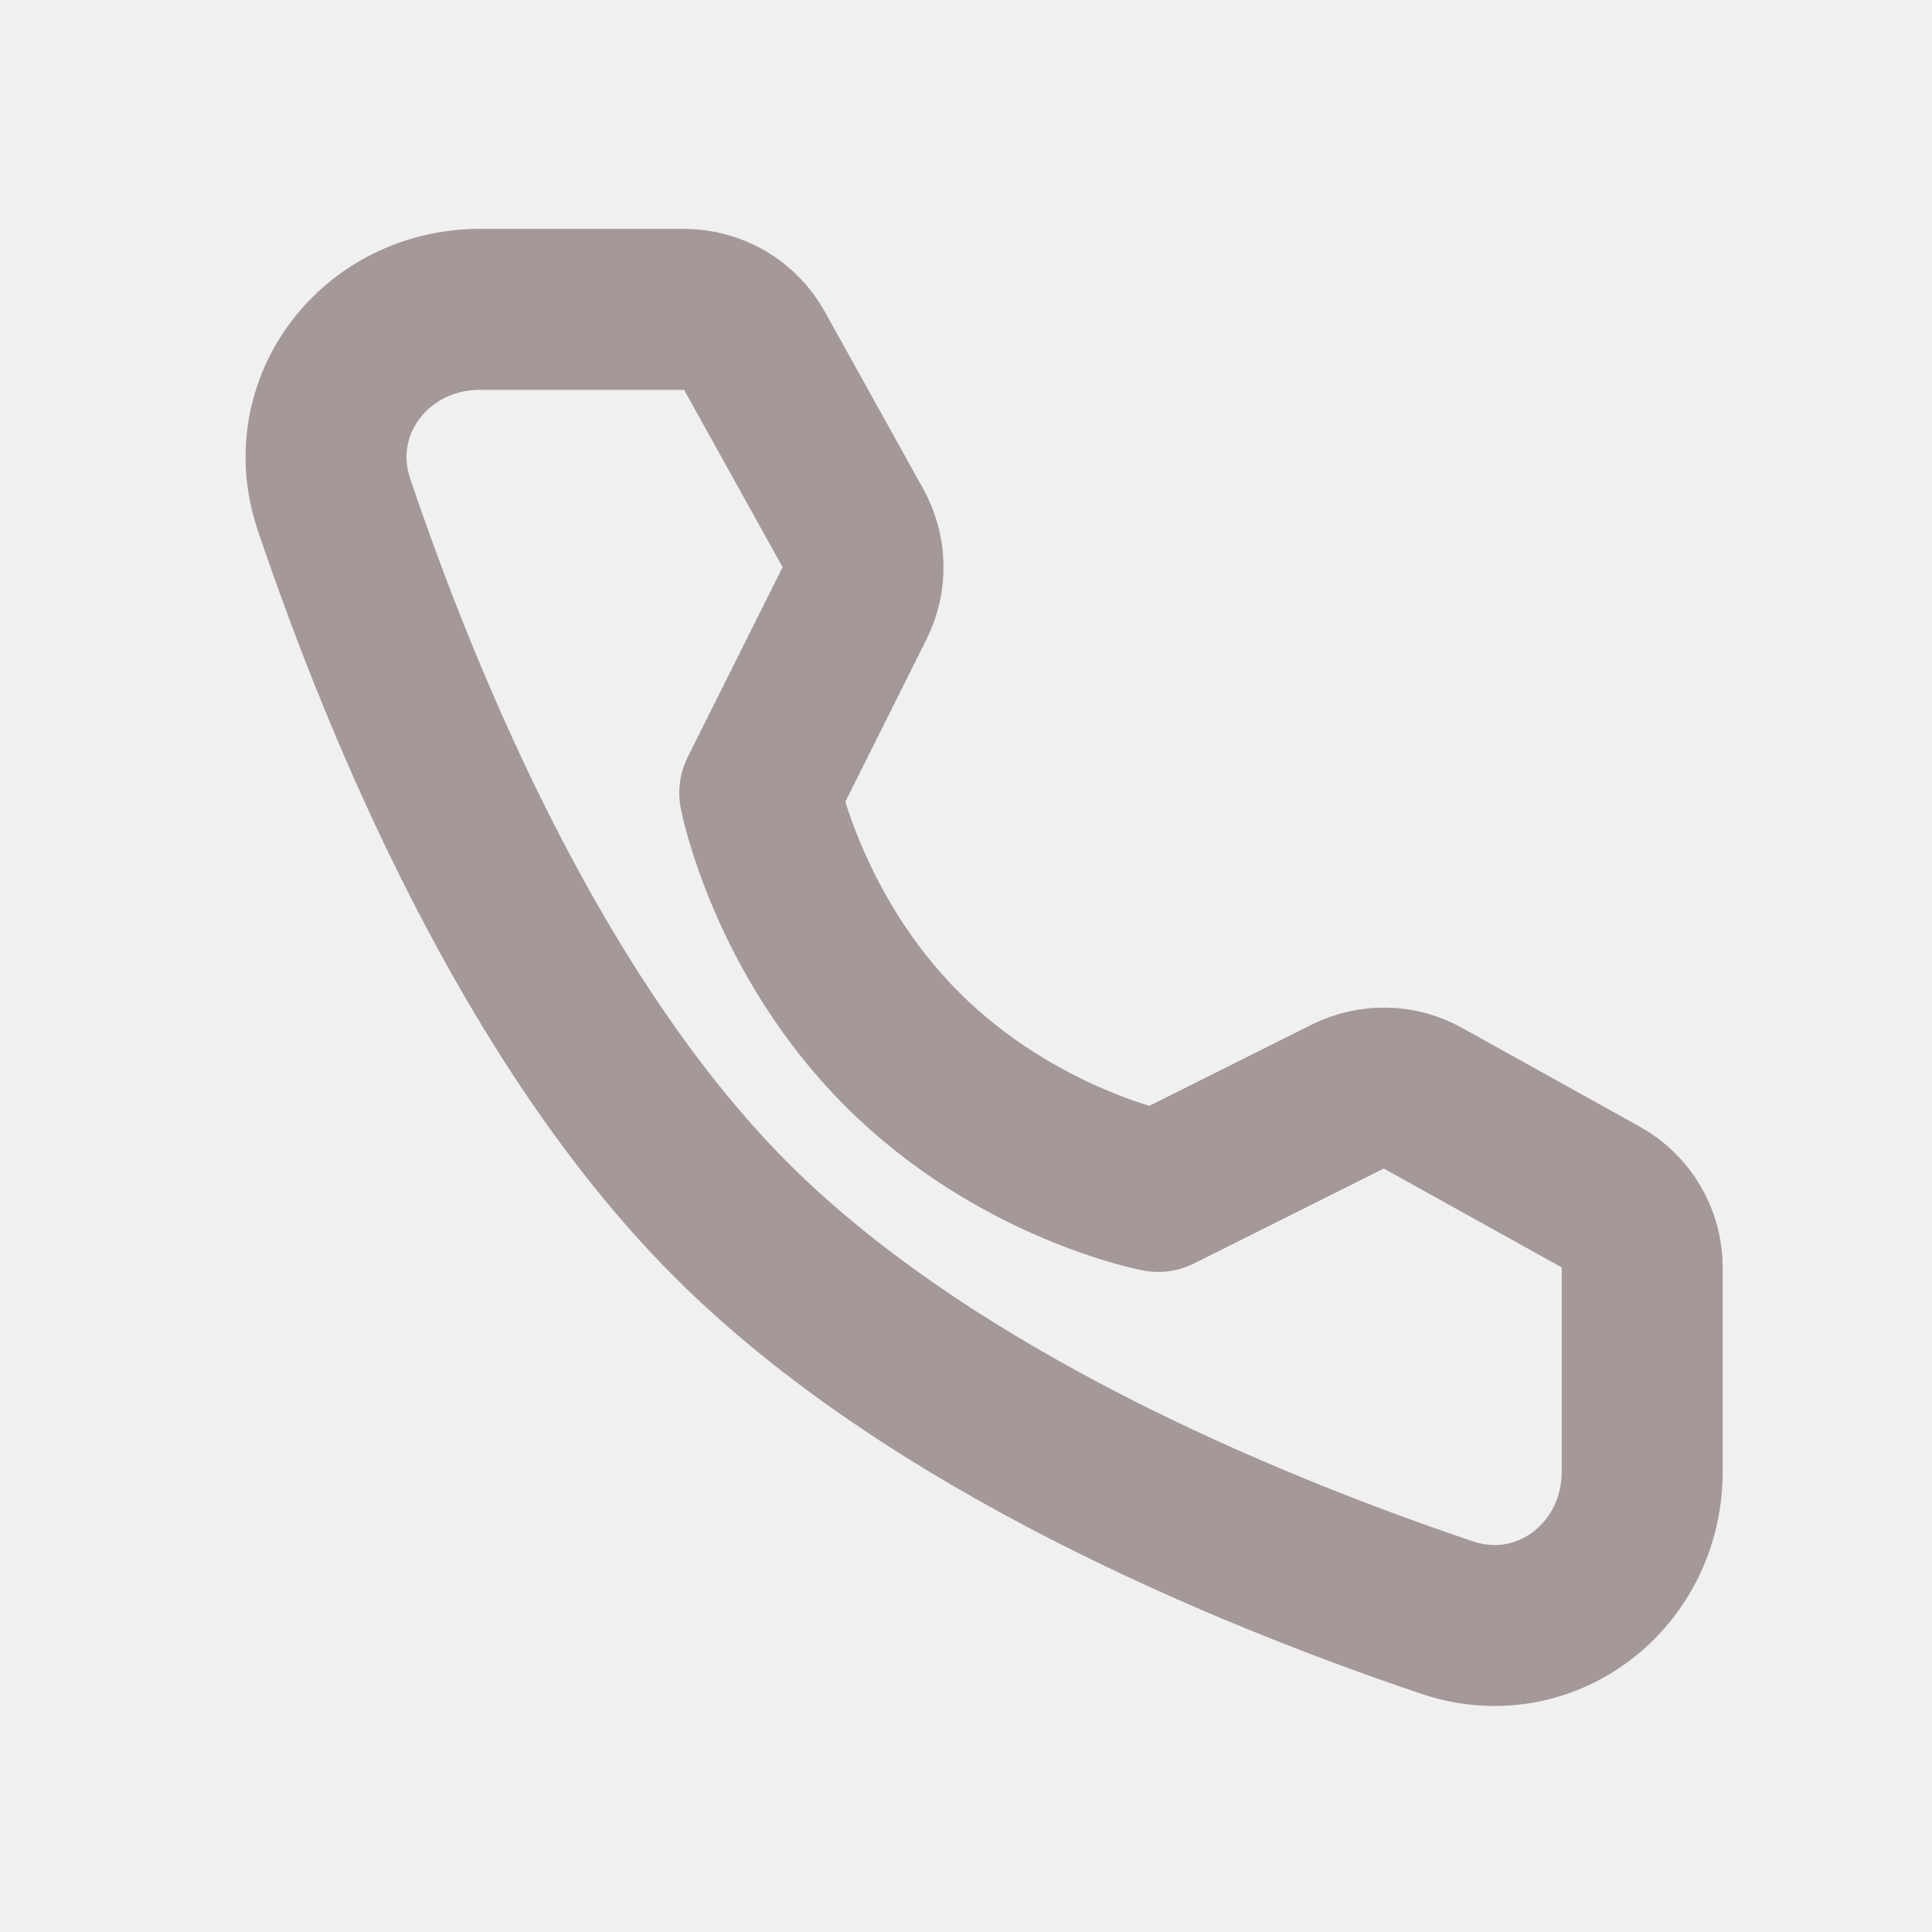
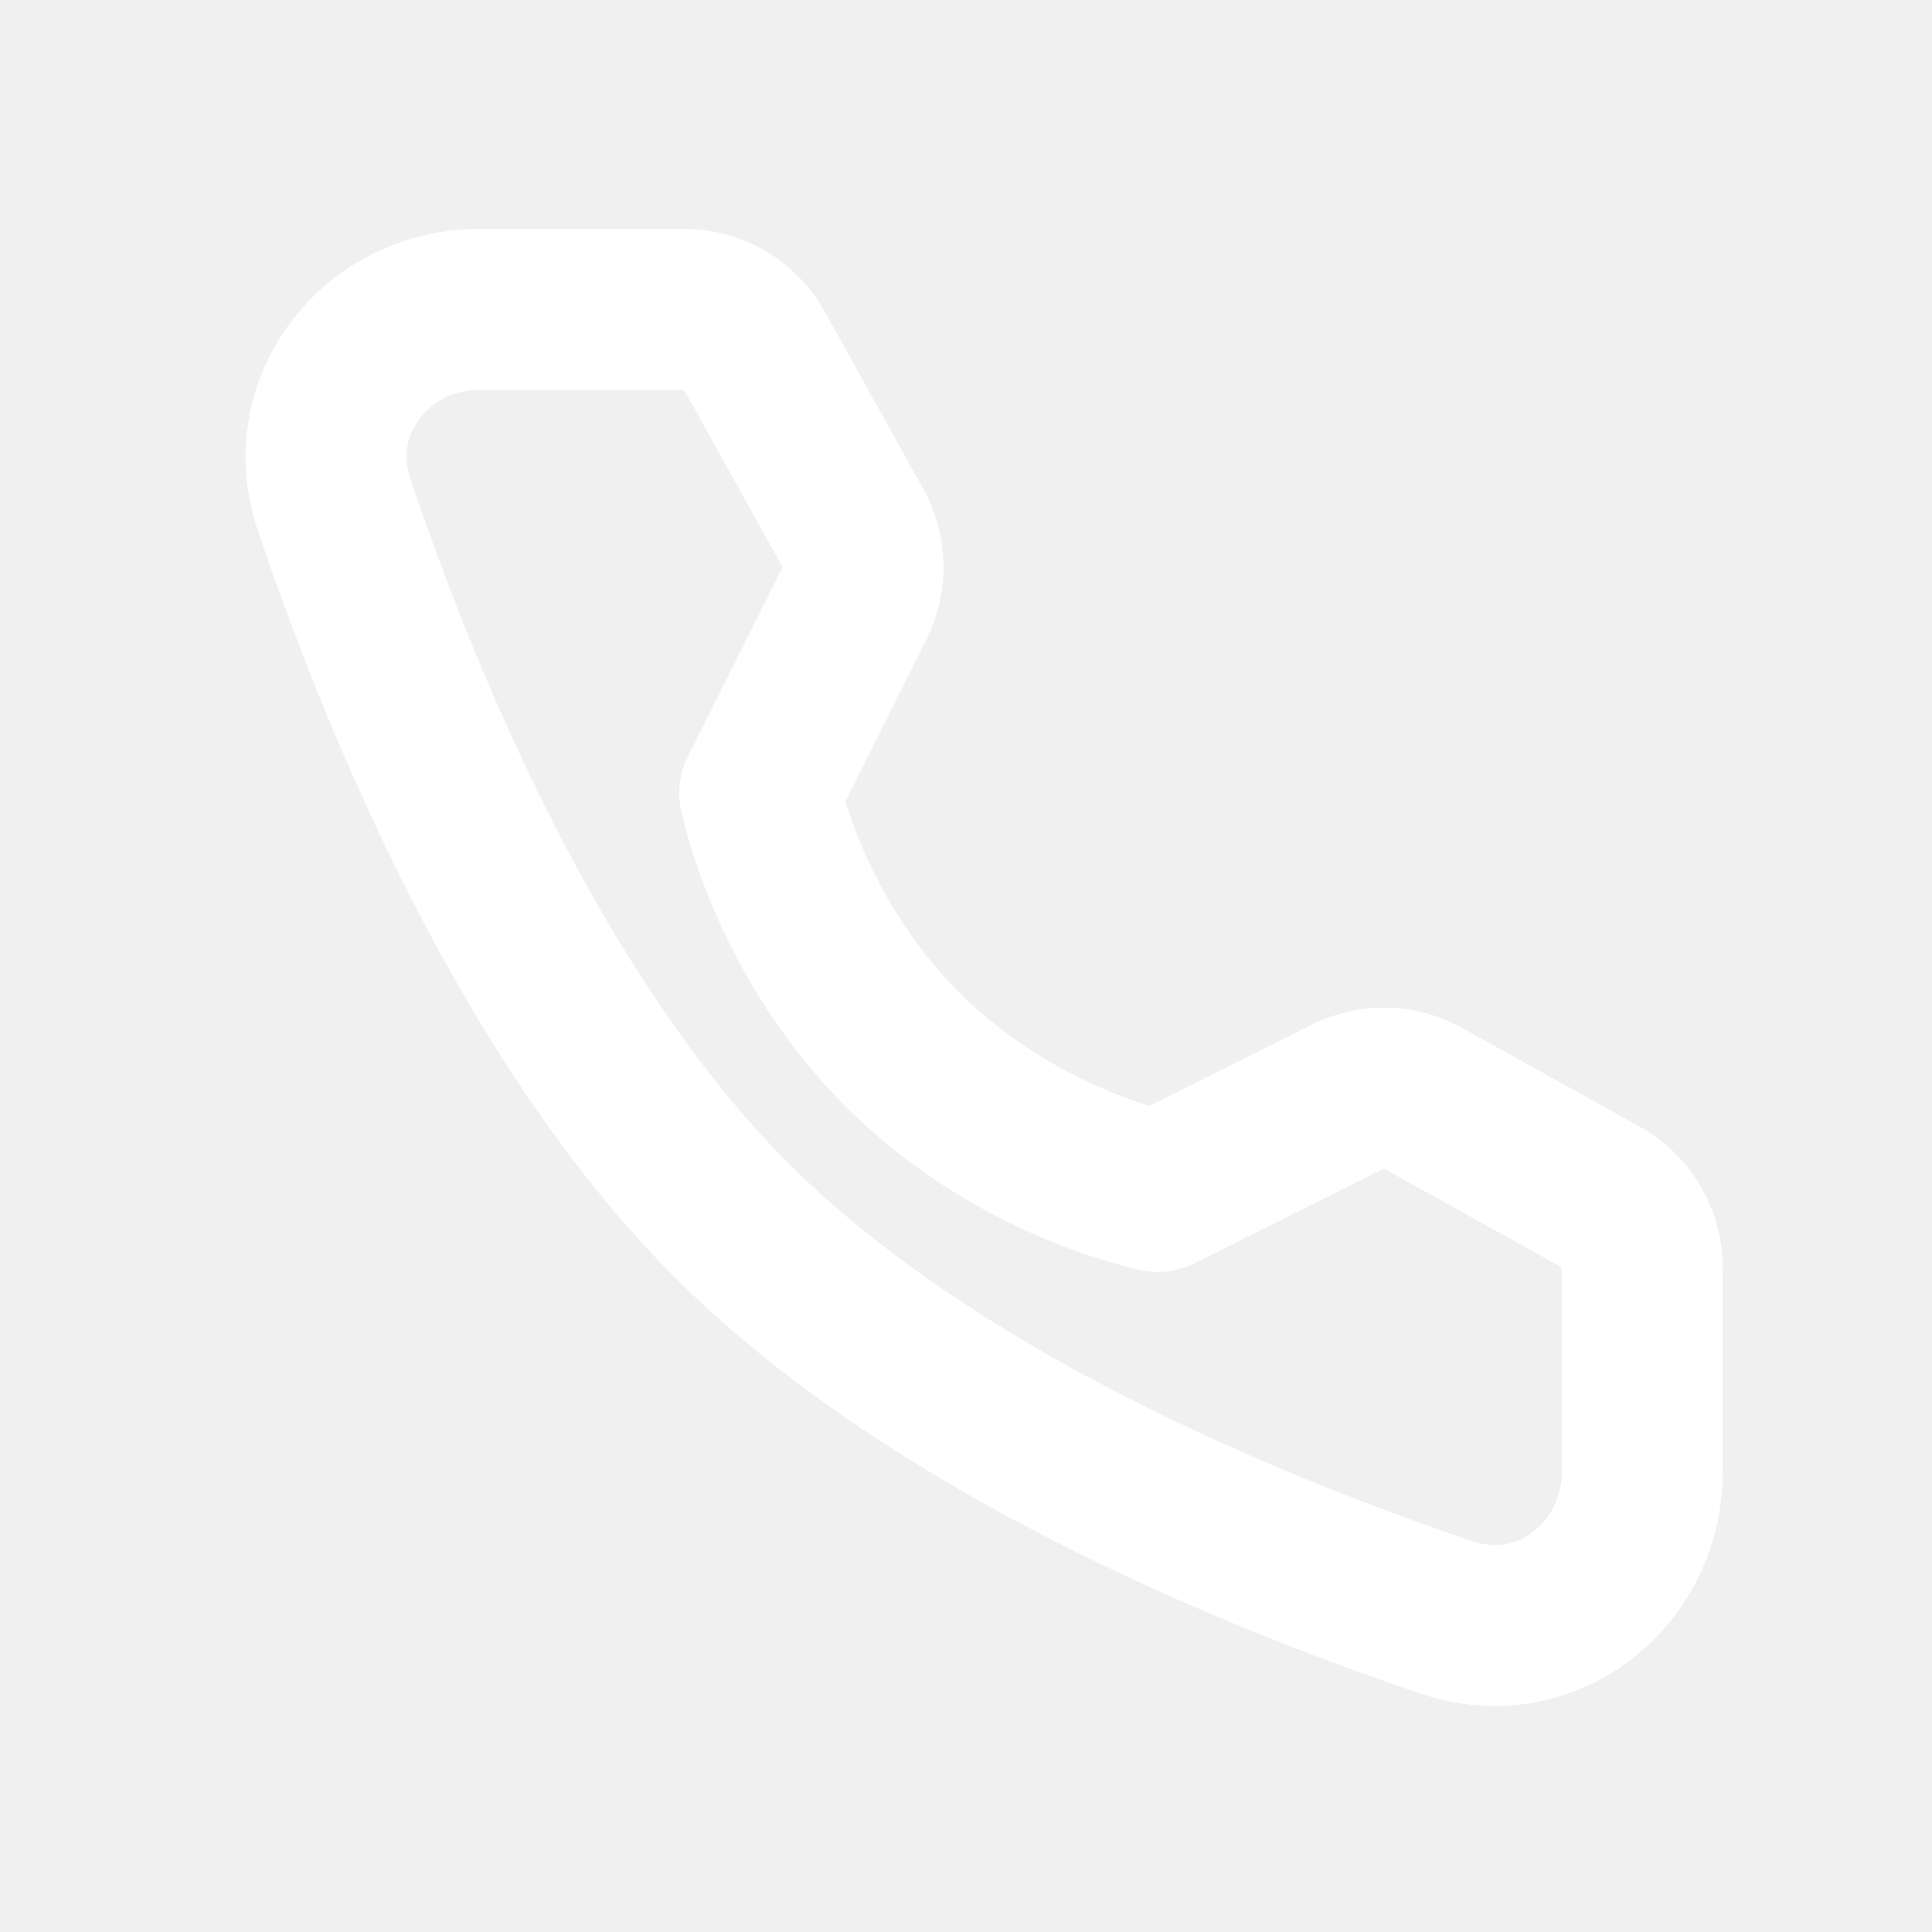
<svg xmlns="http://www.w3.org/2000/svg" width="16" height="16" viewBox="0 0 16 16" fill="none">
-   <path d="M5.665 2.562C5.784 2.562 5.901 2.594 6.004 2.654C6.106 2.715 6.191 2.801 6.248 2.905L7.064 4.374C7.116 4.469 7.145 4.575 7.147 4.683C7.15 4.792 7.125 4.899 7.077 4.996L6.292 6.567C6.292 6.567 6.519 7.737 7.472 8.69C8.425 9.643 9.591 9.867 9.591 9.867L11.162 9.081C11.259 9.033 11.367 9.009 11.475 9.011C11.583 9.013 11.69 9.042 11.784 9.095L13.258 9.914C13.361 9.972 13.448 10.056 13.508 10.159C13.568 10.261 13.6 10.378 13.6 10.497V12.188C13.6 13.049 12.8 13.671 11.984 13.396C10.308 12.83 7.706 11.753 6.057 10.104C4.409 8.455 3.332 5.854 2.766 4.178C2.491 3.362 3.113 2.562 3.974 2.562H5.665Z" stroke="#A49898" stroke-width="1.333" stroke-linejoin="round" />
+   <path d="M5.665 2.562C5.784 2.562 5.901 2.594 6.004 2.654C6.106 2.715 6.191 2.801 6.248 2.905L7.064 4.374C7.116 4.469 7.145 4.575 7.147 4.683C7.15 4.792 7.125 4.899 7.077 4.996L6.292 6.567C6.292 6.567 6.519 7.737 7.472 8.69C8.425 9.643 9.591 9.867 9.591 9.867L11.162 9.081C11.259 9.033 11.367 9.009 11.475 9.011C11.583 9.013 11.69 9.042 11.784 9.095L13.258 9.914C13.361 9.972 13.448 10.056 13.508 10.159C13.568 10.261 13.6 10.378 13.6 10.497V12.188C13.6 13.049 12.8 13.671 11.984 13.396C10.308 12.83 7.706 11.753 6.057 10.104C4.409 8.455 3.332 5.854 2.766 4.178C2.491 3.362 3.113 2.562 3.974 2.562H5.665Z" stroke="#FFFFFF" stroke-width="1.333" stroke-linejoin="round" />
</svg>
